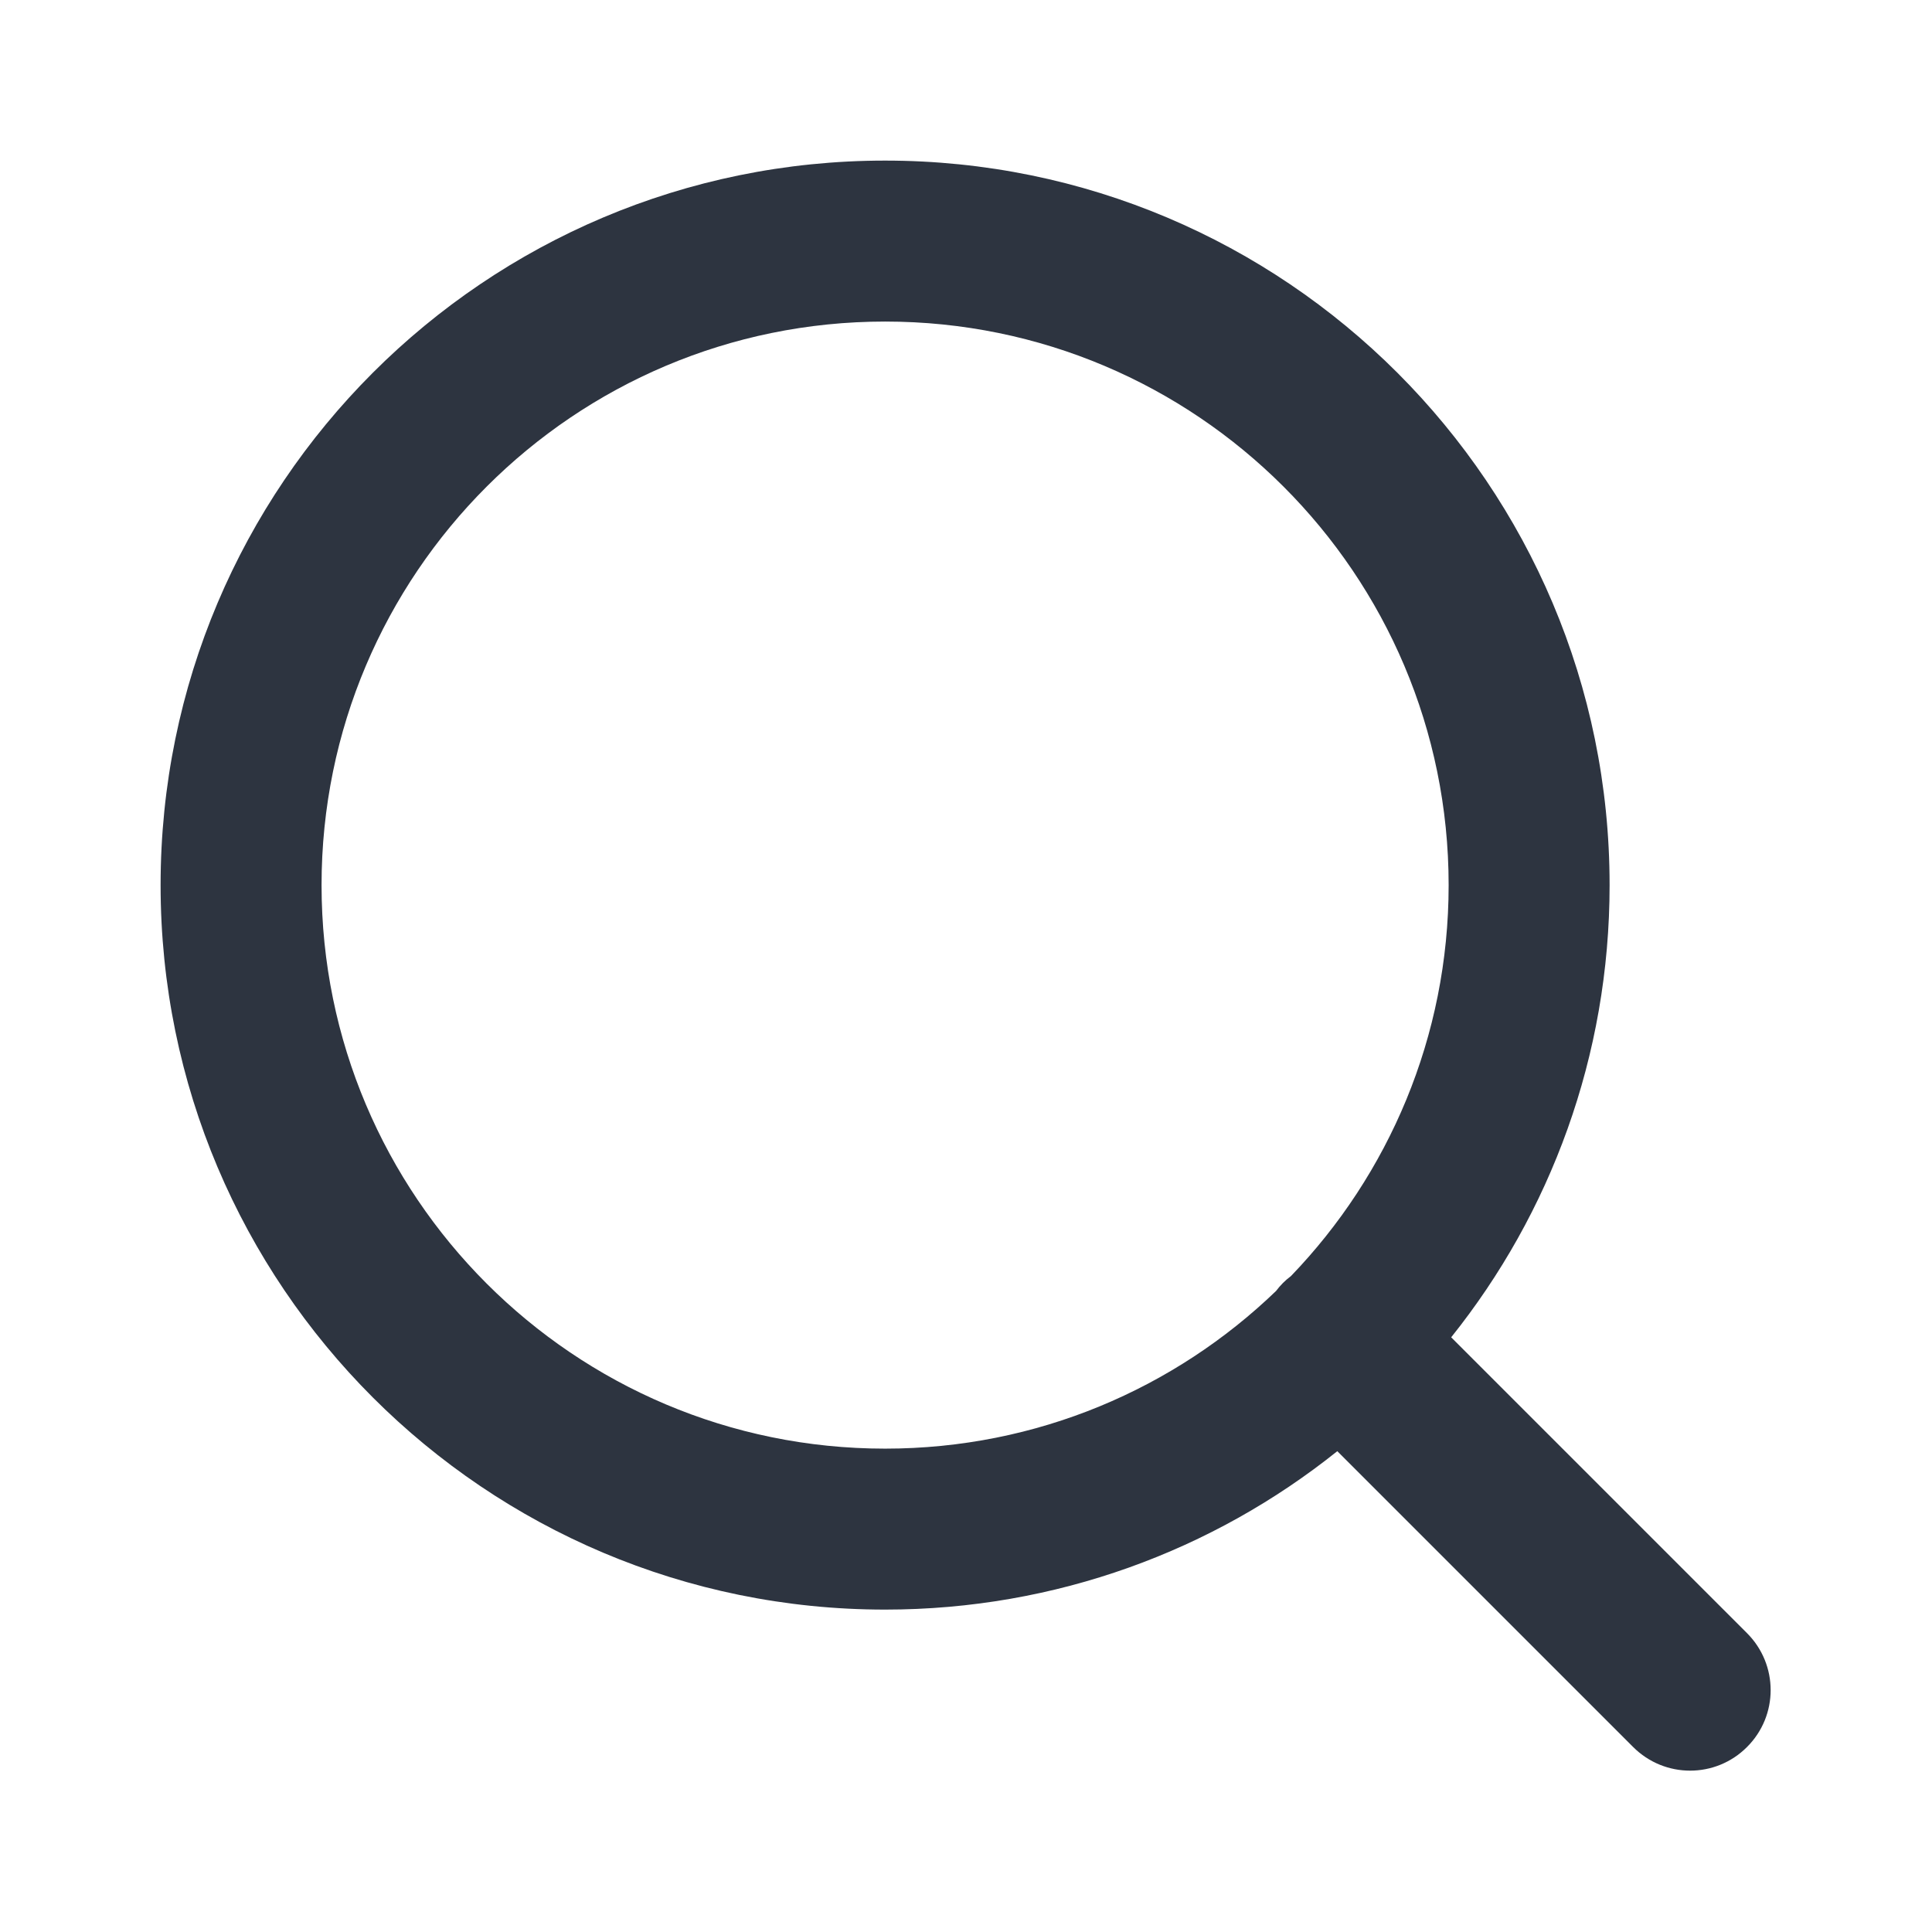
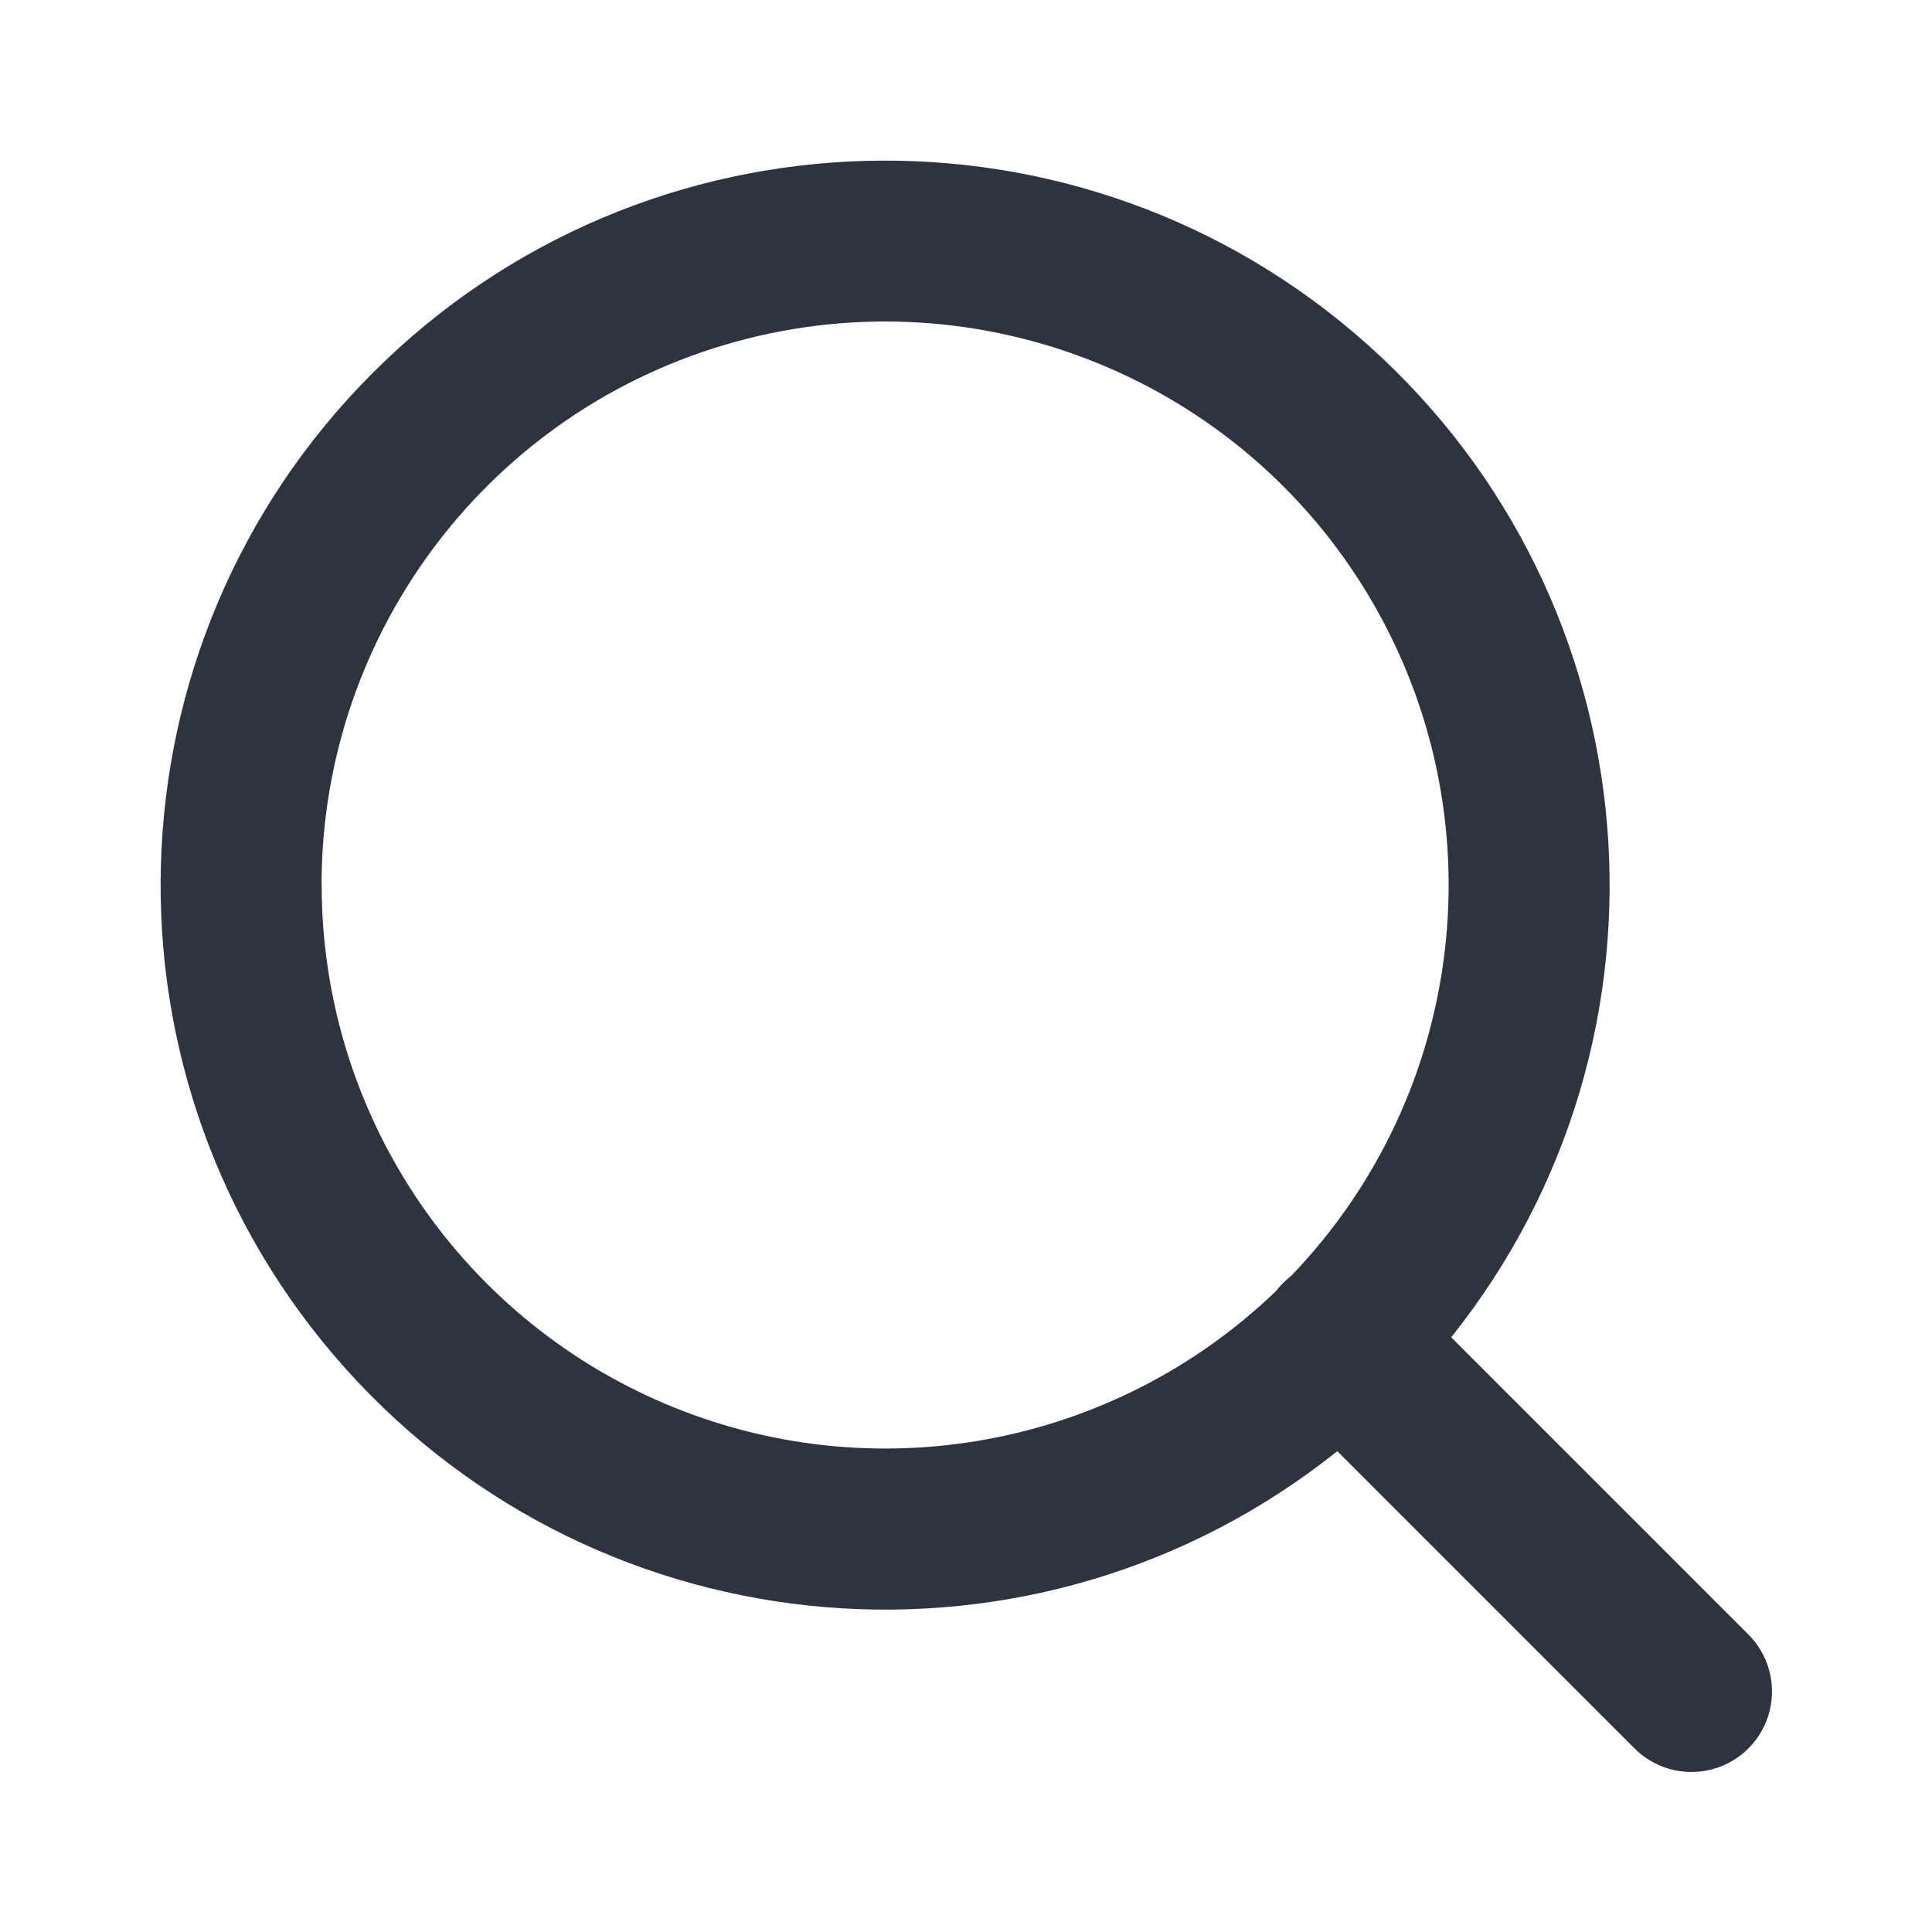
- <svg xmlns="http://www.w3.org/2000/svg" width="16" height="16" viewBox="0 0 16 16" fill="none">
-   <path fill-rule="evenodd" clip-rule="evenodd" d="M2.663 7.33C2.663 4.753 4.753 2.663 7.33 2.663C9.907 2.663 11.997 4.753 11.997 7.33C11.997 8.587 11.499 9.729 10.691 10.568C10.668 10.585 10.646 10.604 10.625 10.625C10.604 10.646 10.585 10.668 10.568 10.691C9.728 11.5 8.587 11.997 7.33 11.997C4.753 11.997 2.663 9.907 2.663 7.33ZM11.075 12.018C10.049 12.839 8.747 13.33 7.33 13.33C4.016 13.33 1.33 10.644 1.33 7.33C1.33 4.016 4.016 1.33 7.33 1.33C10.644 1.33 13.33 4.016 13.33 7.33C13.33 8.747 12.839 10.049 12.018 11.075L14.468 13.525C14.729 13.786 14.729 14.208 14.468 14.468C14.208 14.729 13.786 14.729 13.525 14.468L11.075 12.018Z" fill="#2D3440" />
+ <svg xmlns="http://www.w3.org/2000/svg" width="16" height="16" fill="none">
+   <path fill-rule="evenodd" clip-rule="evenodd" d="M2.663 7.33a4.667 4.667 0 1 1 8.028 3.238.683.683 0 0 0-.123.123A4.667 4.667 0 0 1 2.664 7.33Zm8.412 4.688a6 6 0 1 1 .943-.943l2.45 2.45a.667.667 0 1 1-.943.943l-2.45-2.45Z" fill="#2D3440" />
</svg>
